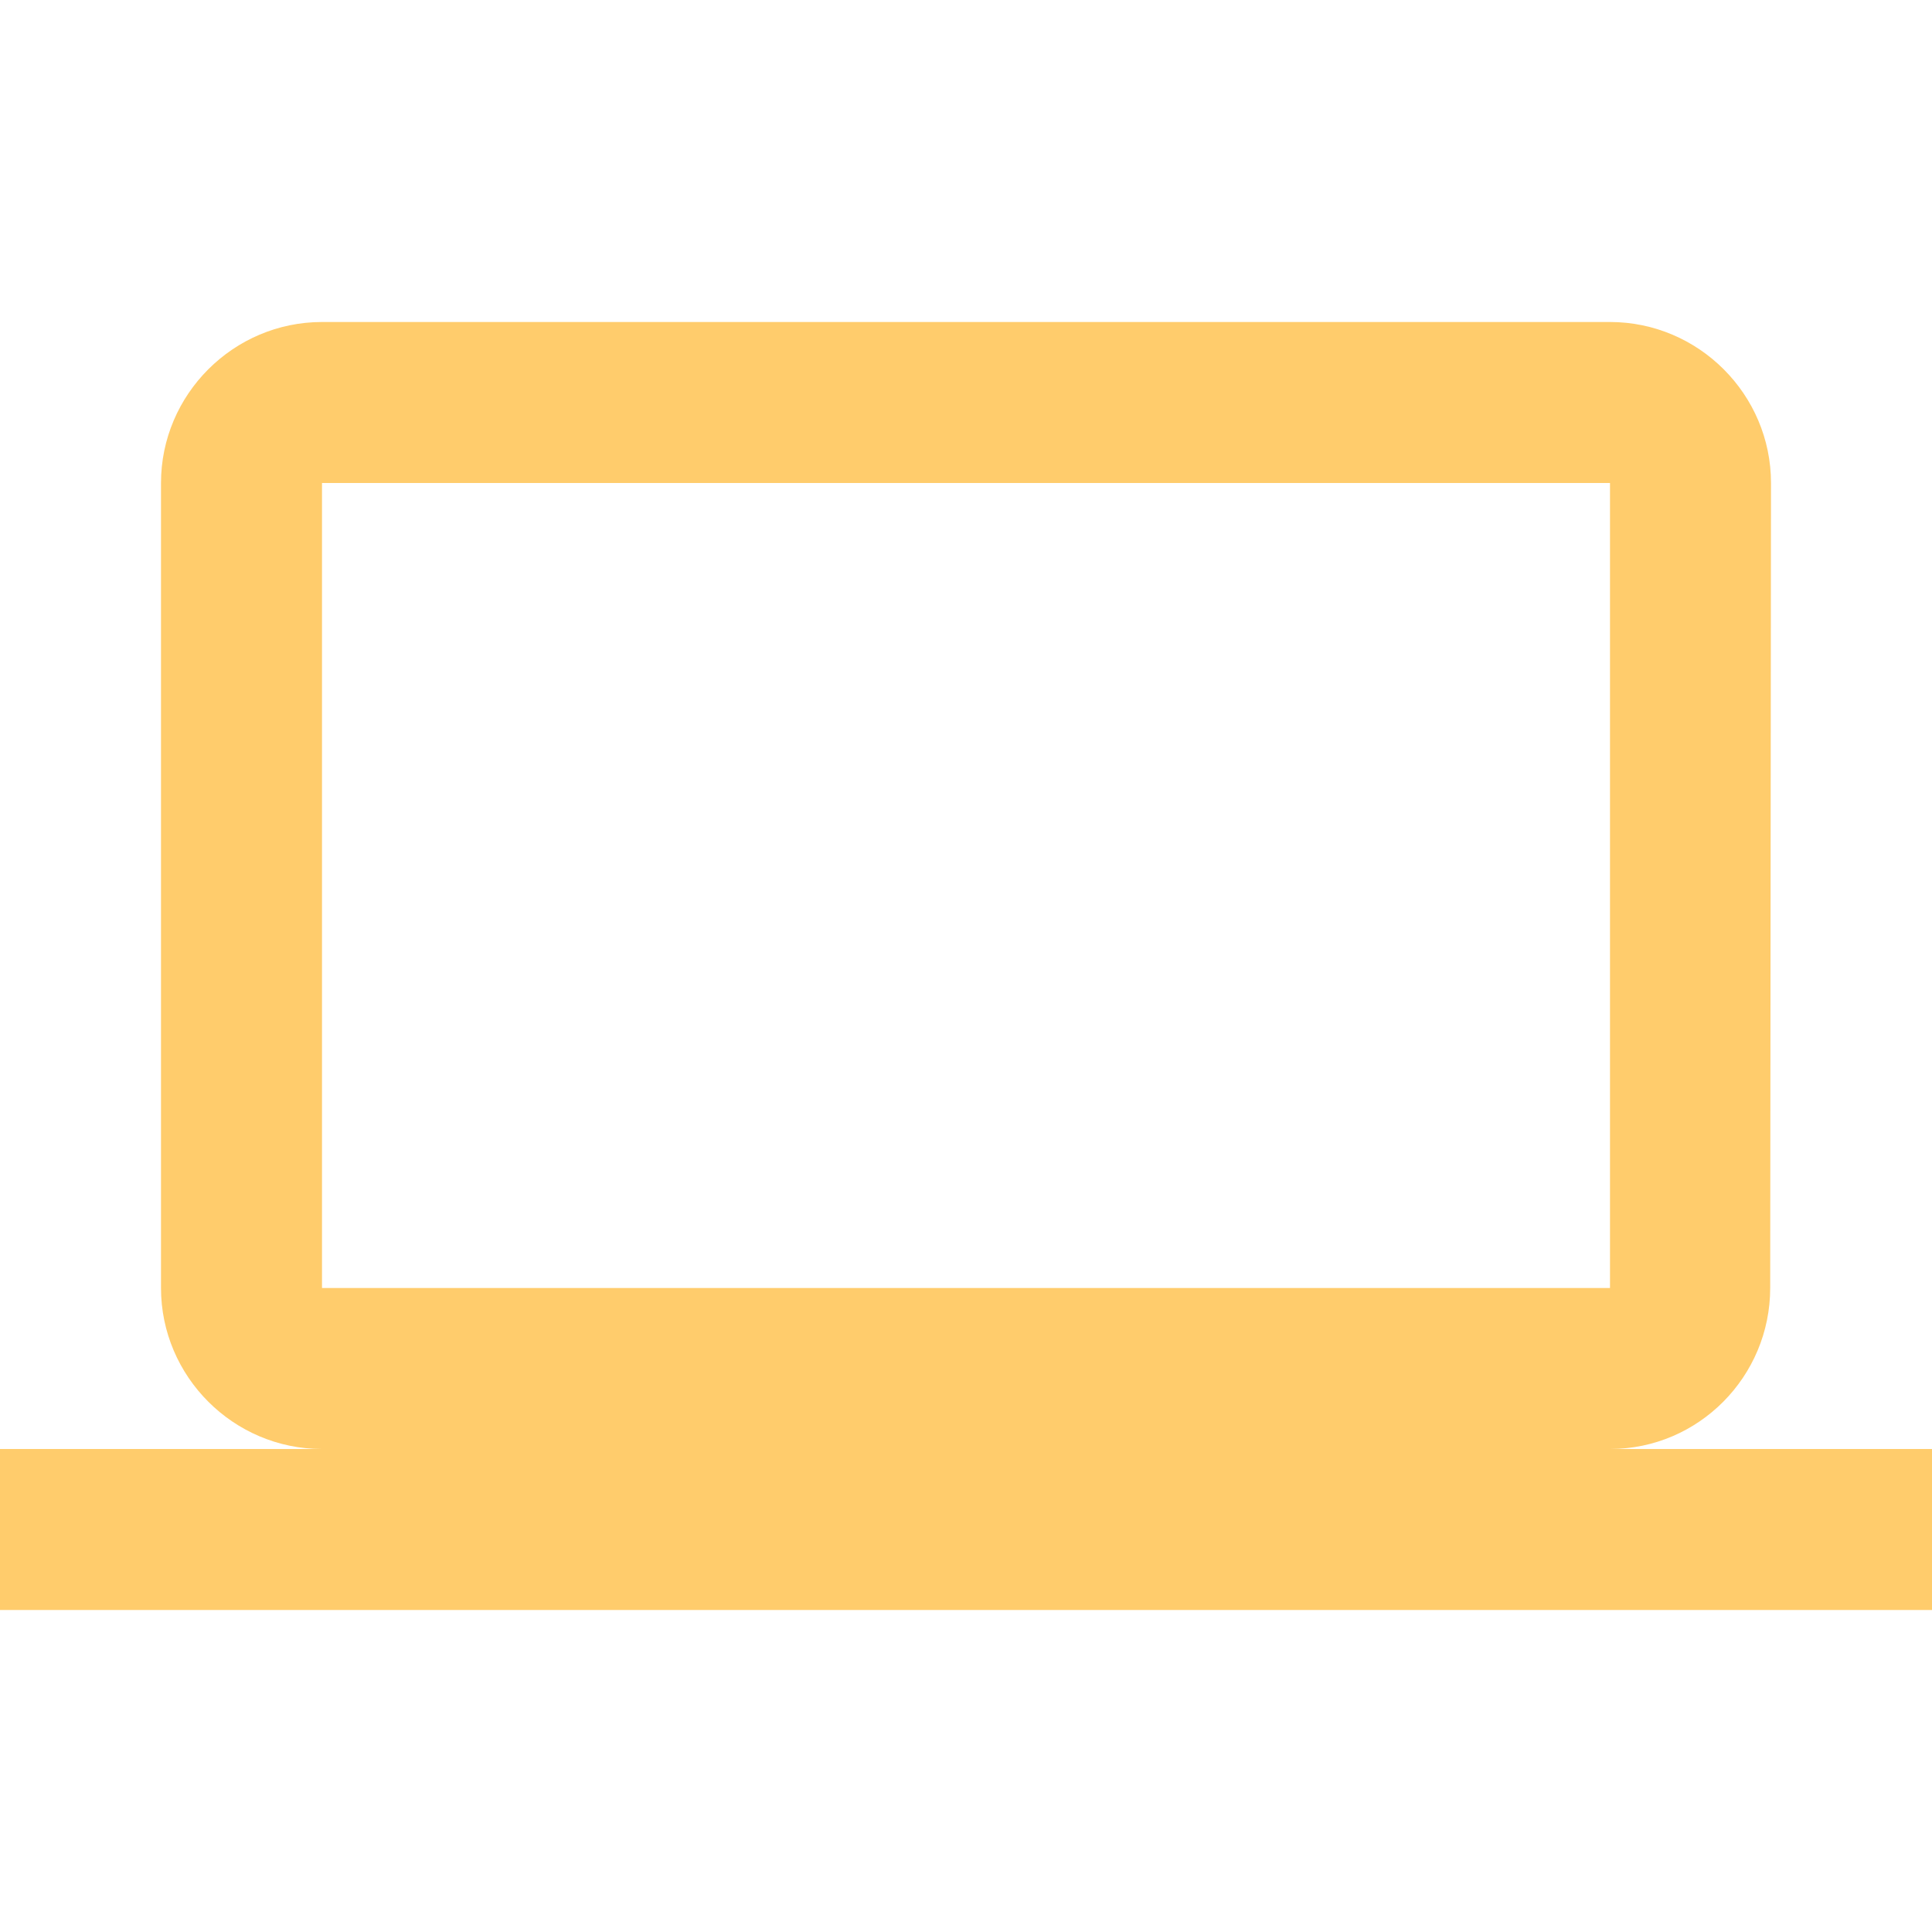
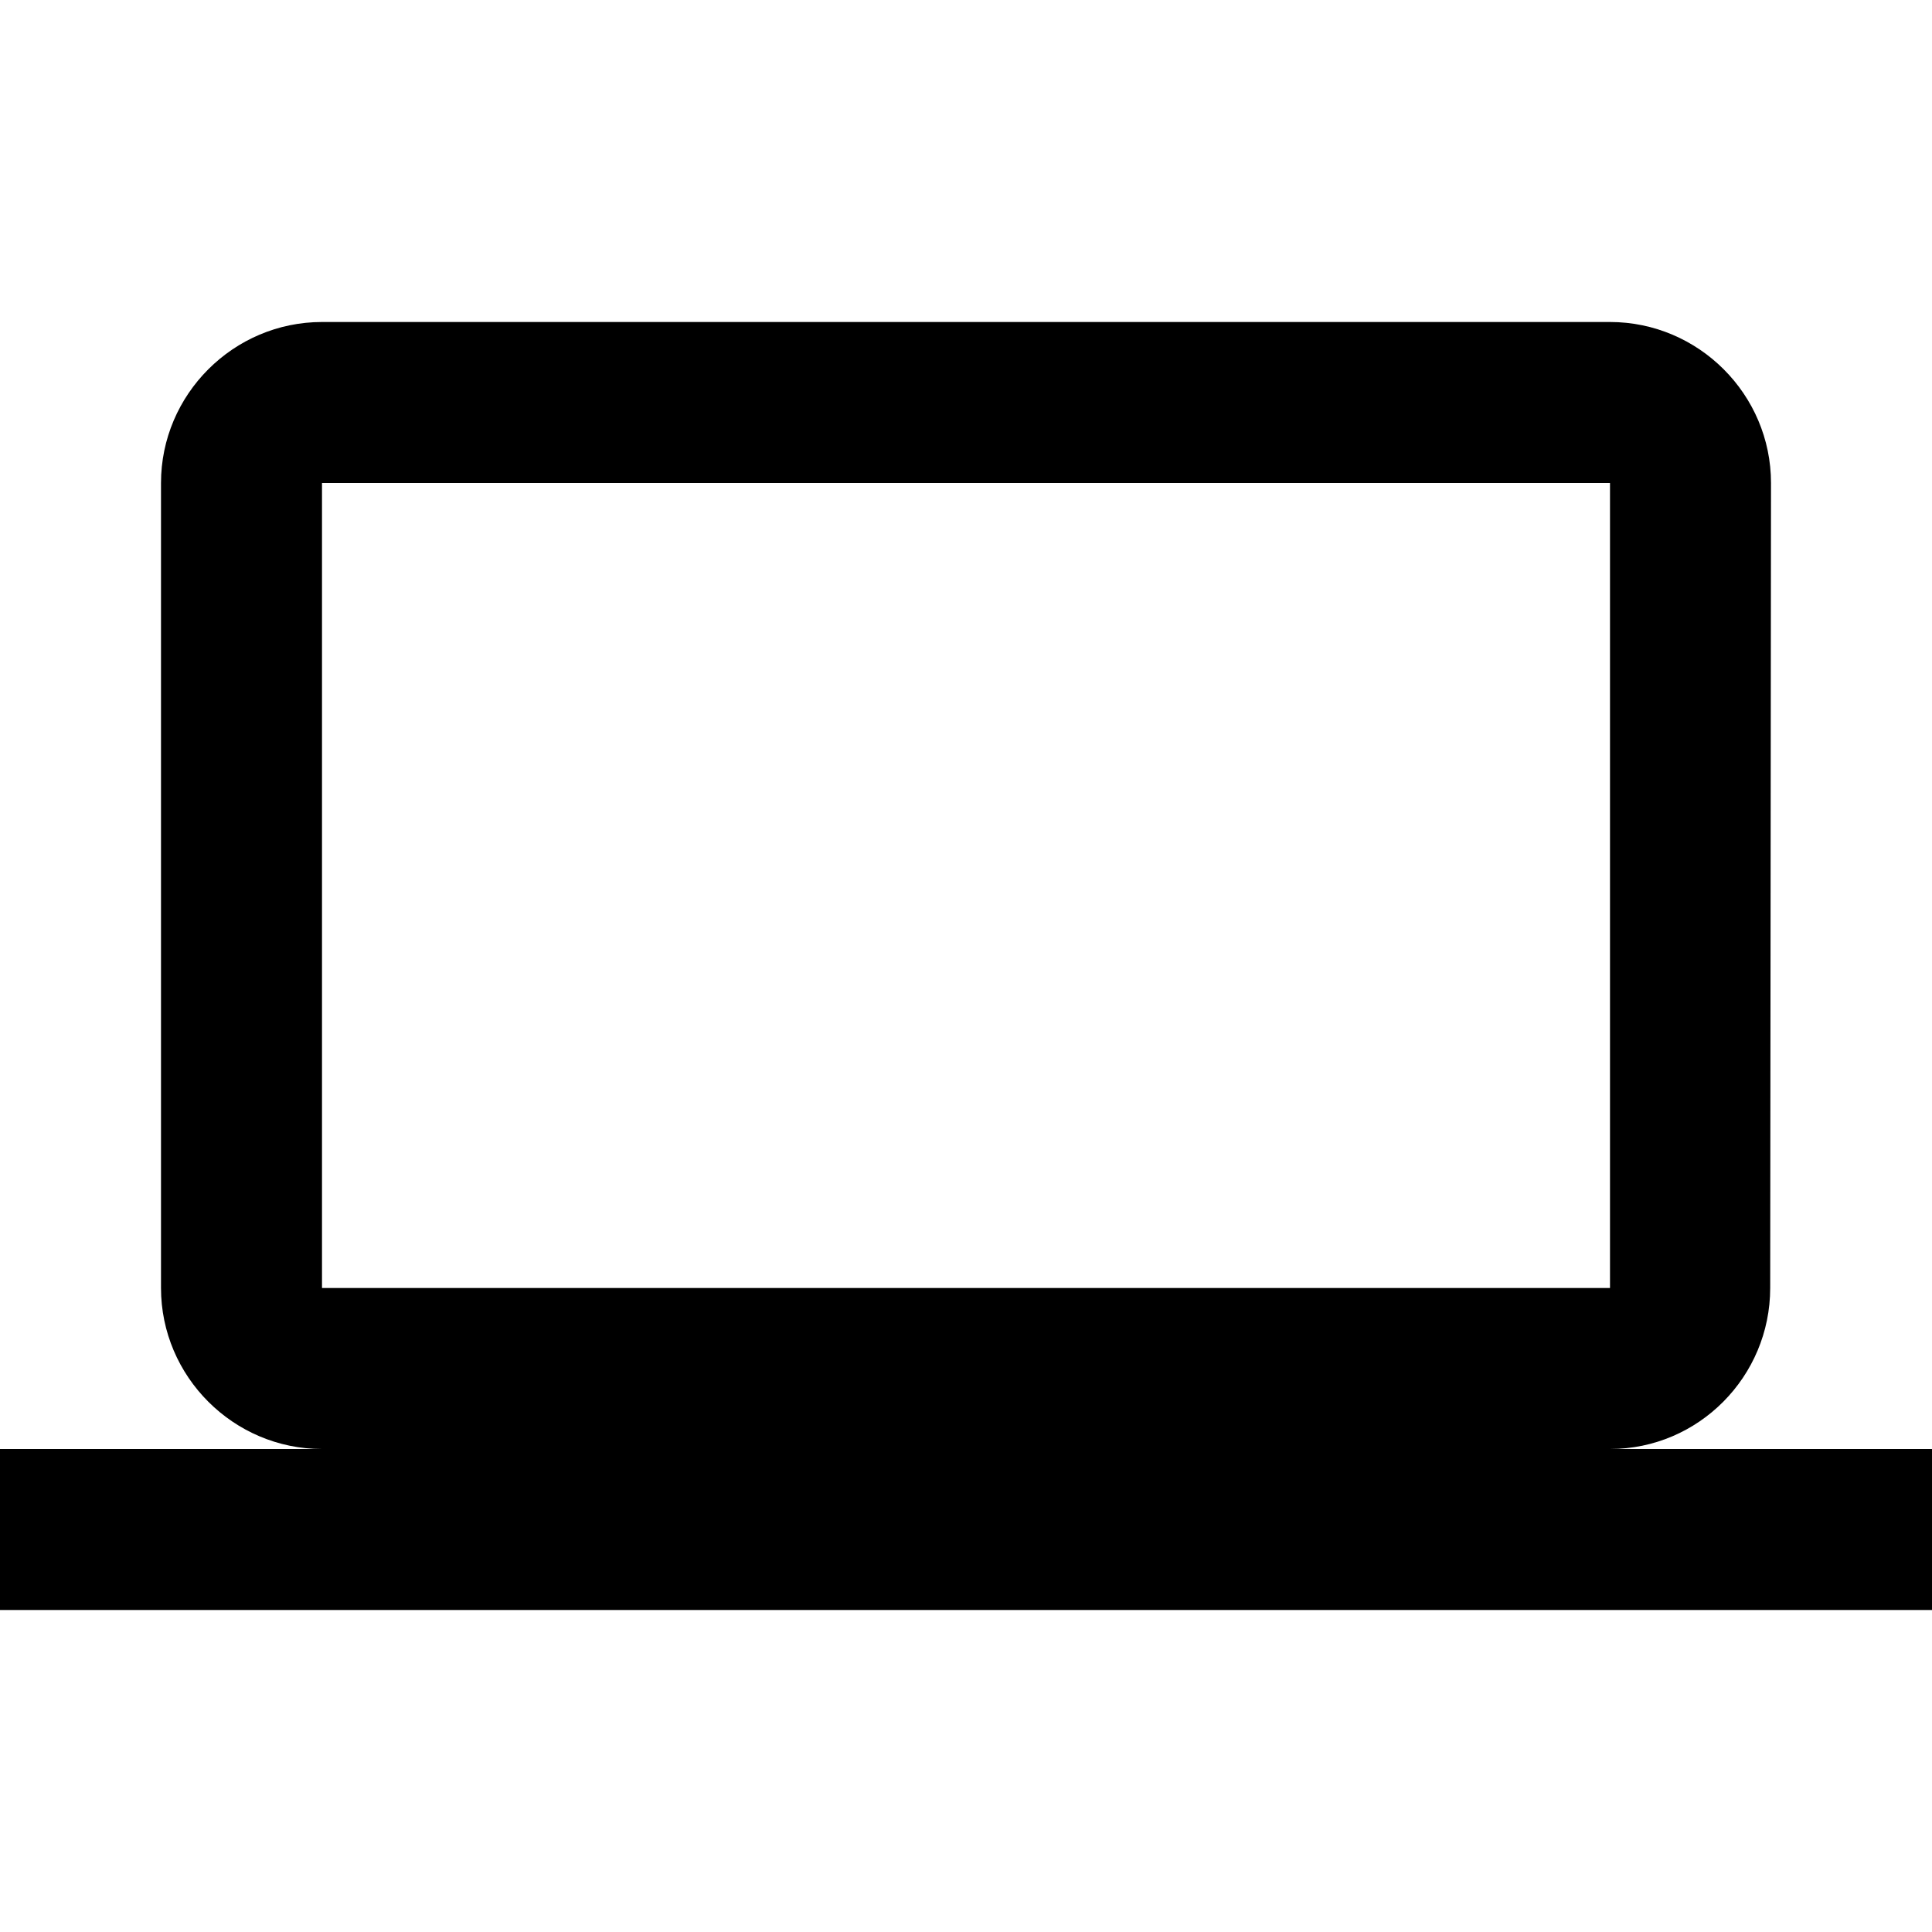
- <svg xmlns="http://www.w3.org/2000/svg" height="24px" viewBox="0 0 24 24" width="24px" fill="rgb(255, 204, 108)">
+ <svg xmlns="http://www.w3.org/2000/svg" height="24px" viewBox="0 0 24 24" width="24px" fill="black">
  <path d="M0 0h24v24H0V0z" fill="none" />
  <path d="M20 18c1.1 0 1.99-.9 1.99-2L22 6c0-1.1-.9-2-2-2H4c-1.1 0-2 .9-2 2v10c0 1.1.9 2 2 2H0v2h24v-2h-4zM4 6h16v10H4V6z" />
</svg>
